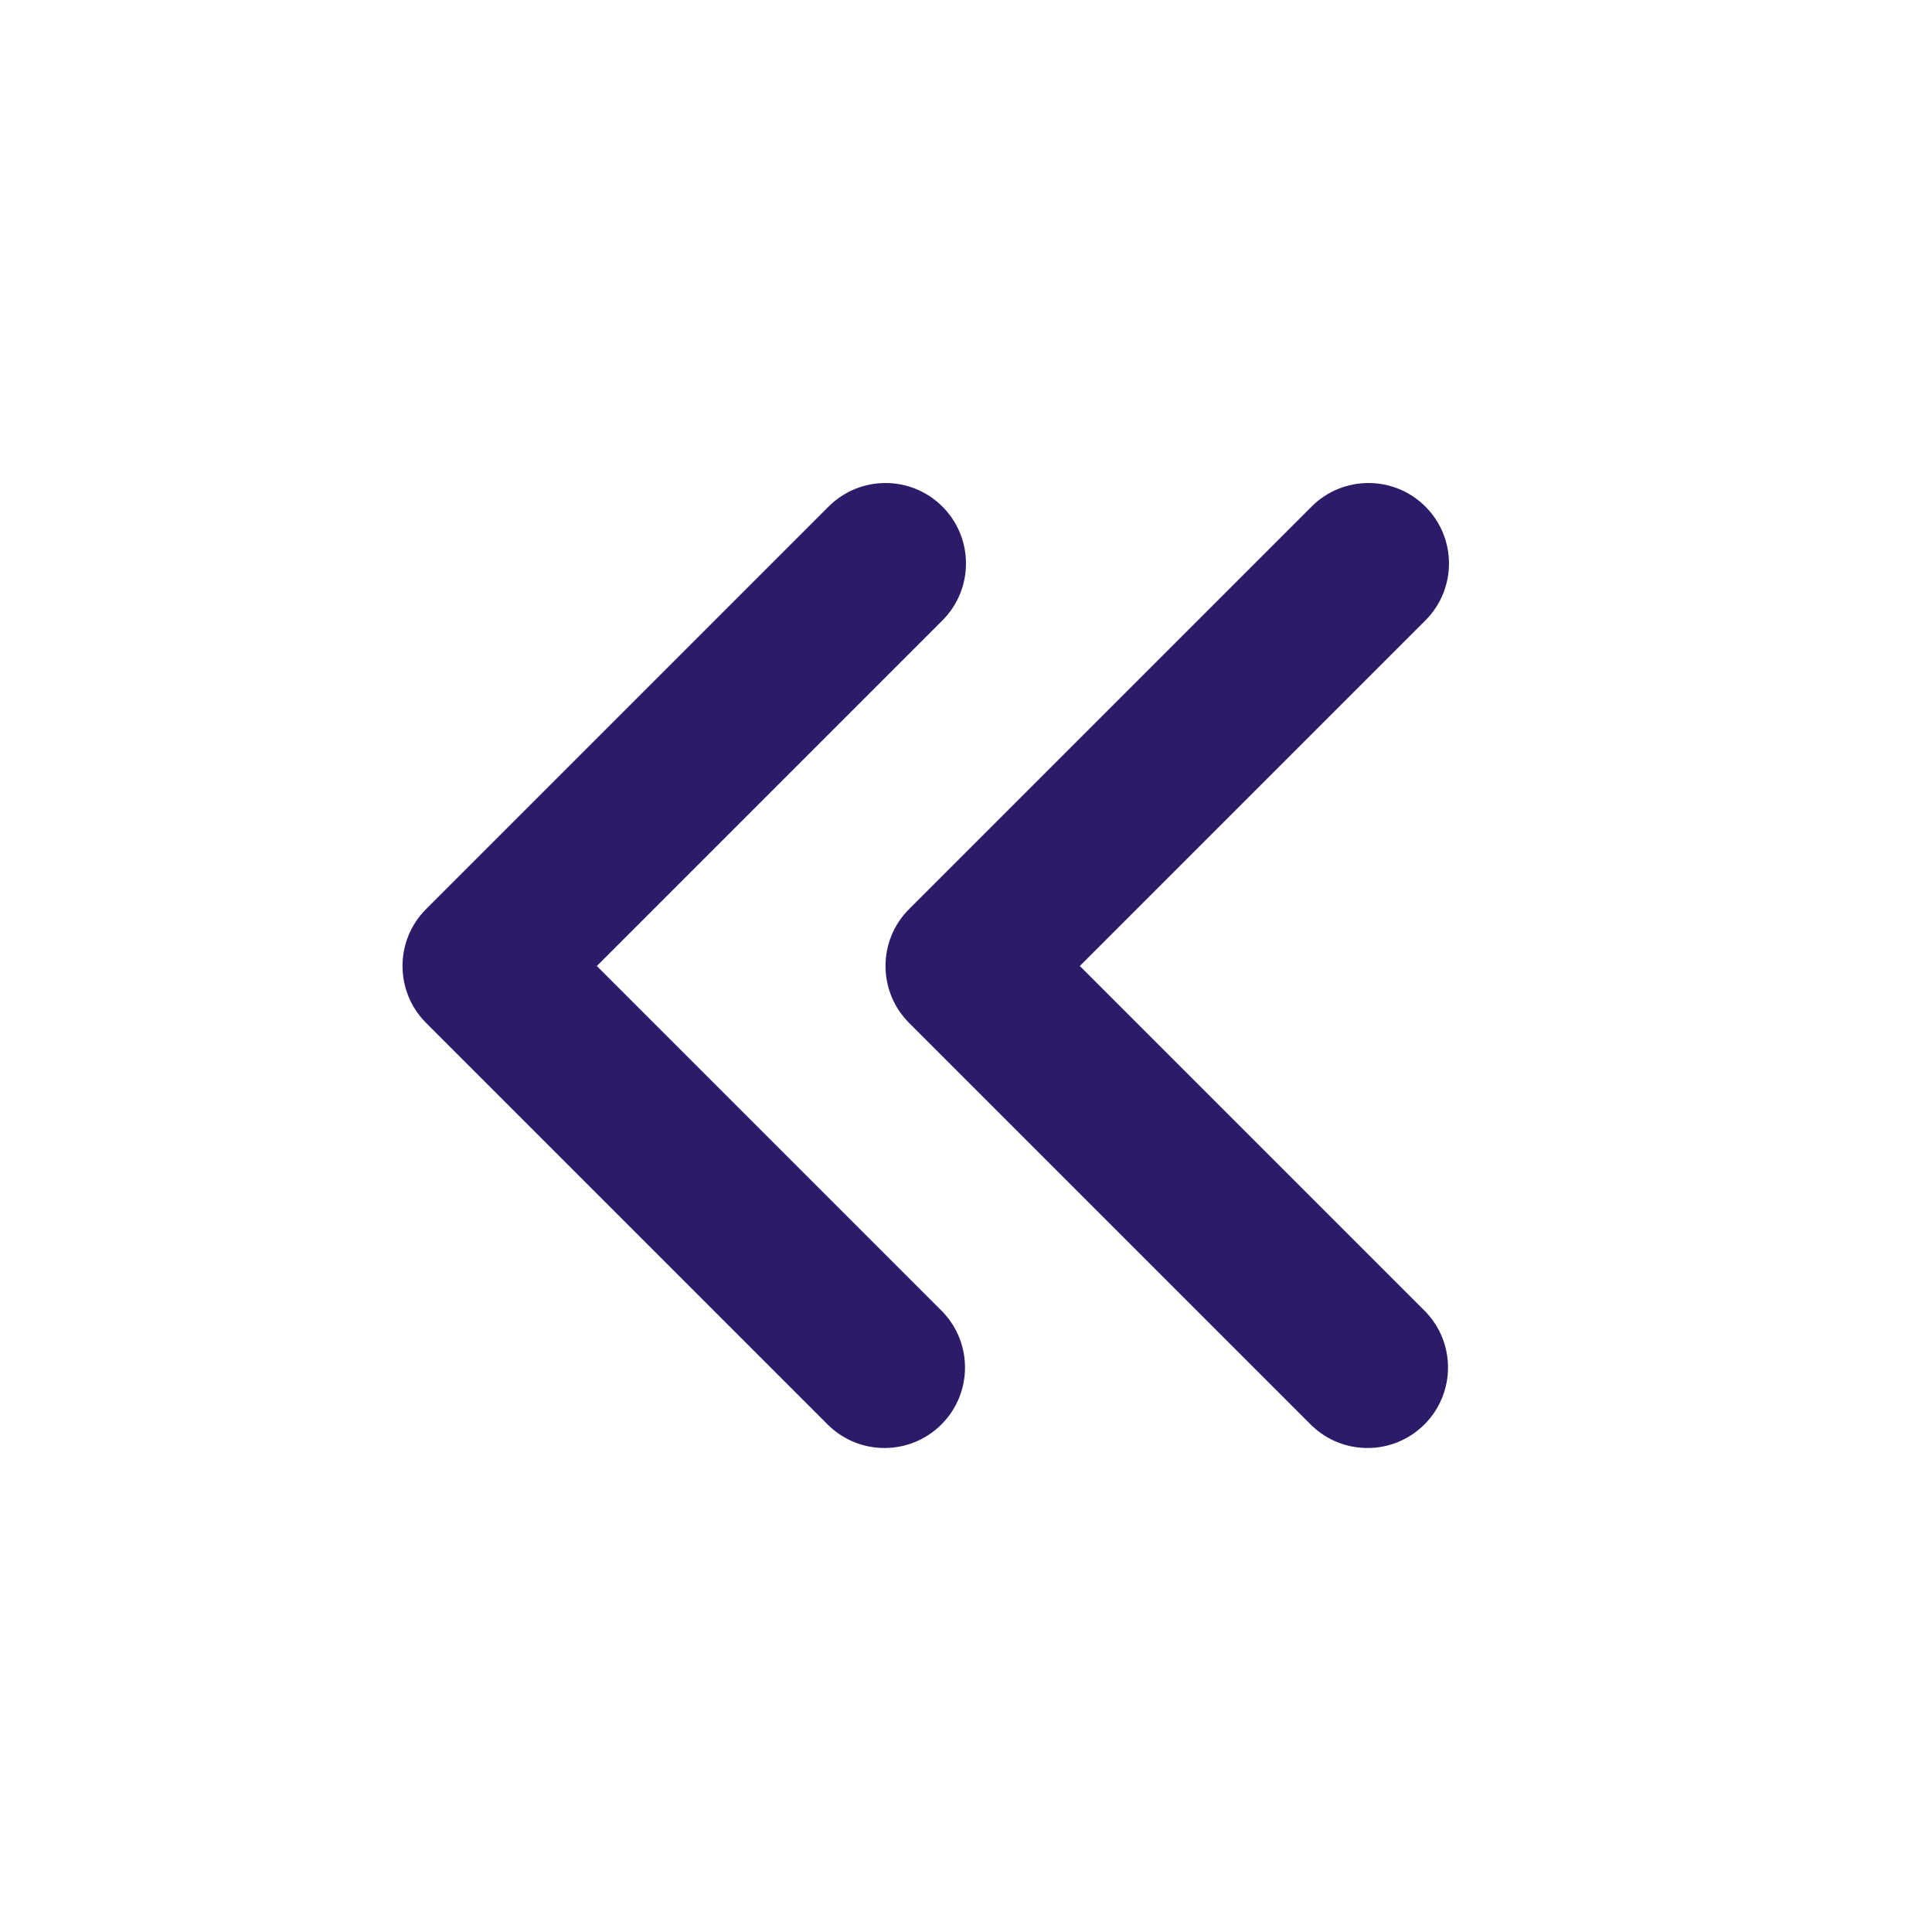
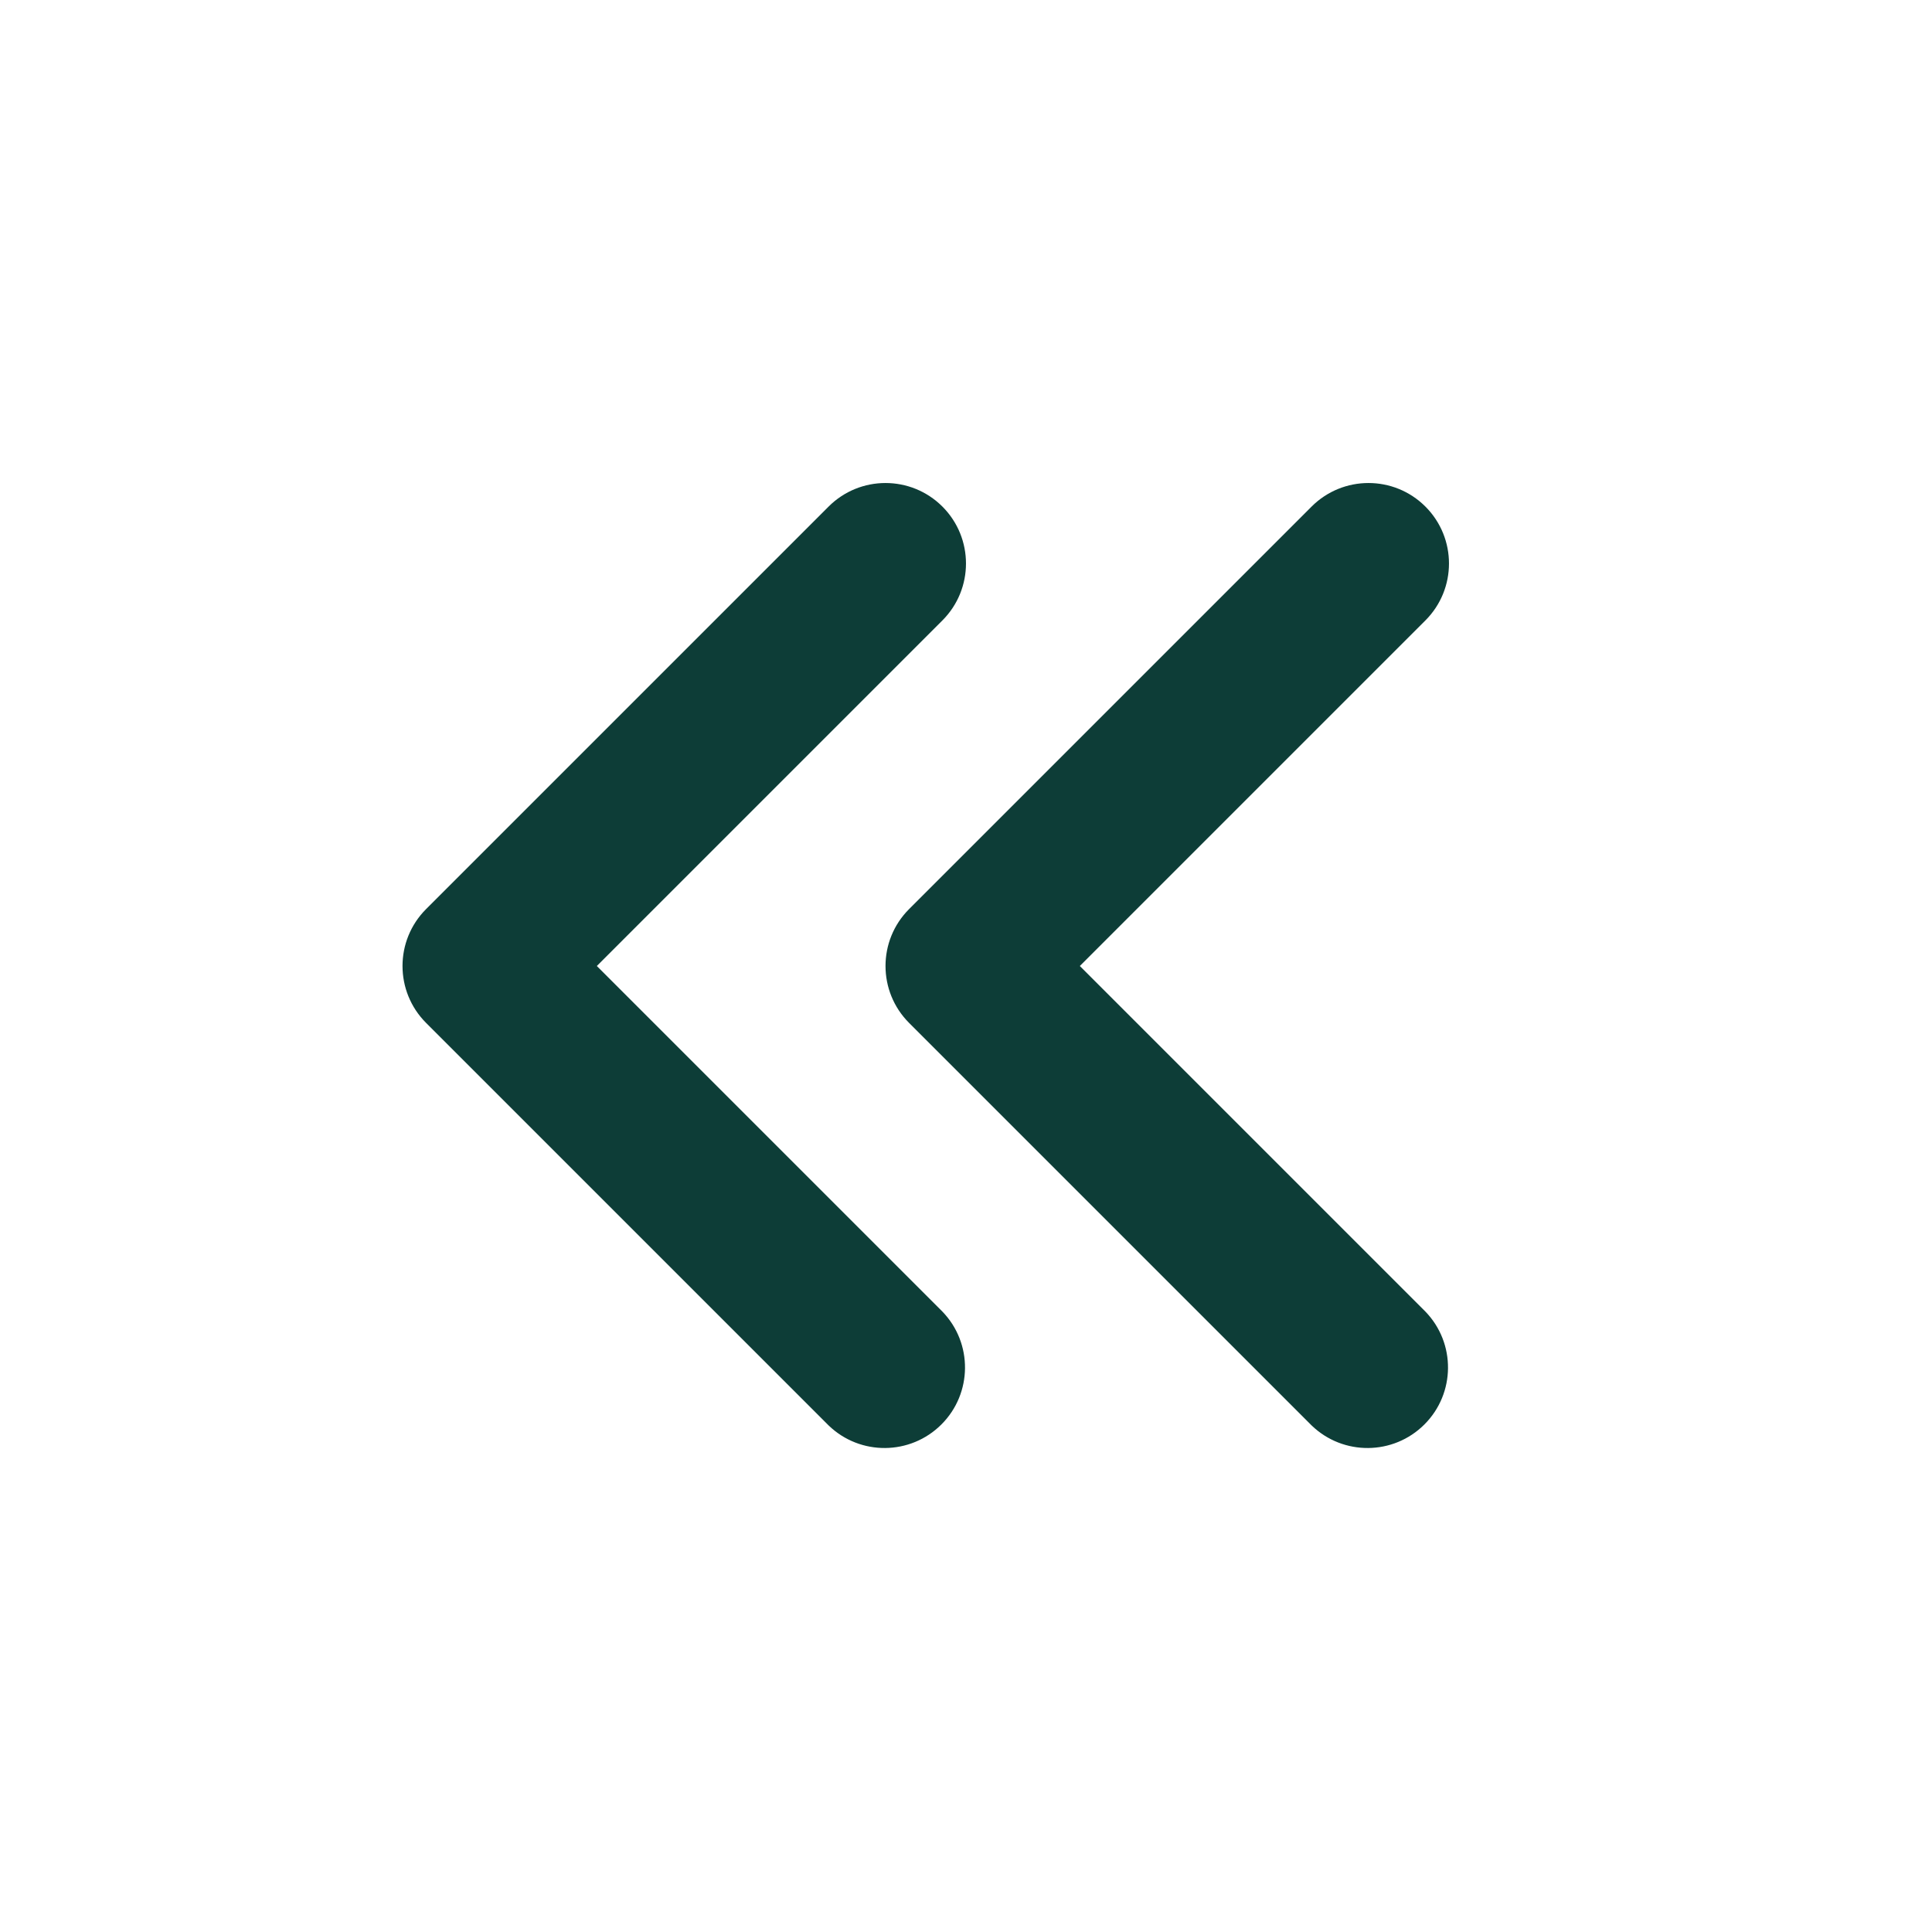
<svg xmlns="http://www.w3.org/2000/svg" width="24" height="24" viewBox="0 0 24 24">
  <g id="arrows_left_line" fill="none" fill-rule="evenodd">
    <path d="M24 0v24H0V0h24ZM12.594 23.258l-.012.002-.071.035-.02.004-.014-.004-.071-.036c-.01-.003-.019 0-.024.006l-.004.01-.017.428.005.02.01.013.104.074.015.004.012-.004.104-.074.012-.016.004-.017-.017-.427c-.002-.01-.009-.017-.016-.018Zm.264-.113-.014.002-.184.093-.01.01-.003.011.018.43.005.012.008.008.201.092c.012.004.023 0 .029-.008l.004-.014-.034-.614c-.003-.012-.01-.02-.02-.022Zm-.715.002a.023.023 0 0 0-.027.006l-.006.014-.034.614c0 .012.007.02.017.024l.015-.002.201-.093.01-.008.003-.011.018-.43-.003-.012-.01-.01-.184-.092Z" />
-     <path fill="#2D1B69FF" d="M11.707 6.293a1 1 0 0 1 0 1.414L7.414 12l4.293 4.293a1 1 0 0 1-1.414 1.414l-5-5a1 1 0 0 1 0-1.414l5-5a1 1 0 0 1 1.414 0Zm6 0a1 1 0 0 1 0 1.414L13.414 12l4.293 4.293a1 1 0 0 1-1.414 1.414l-5-5a1 1 0 0 1 0-1.414l5-5a1 1 0 0 1 1.414 0Z" />
+     <path fill="#0d3d37" d="M11.707 6.293a1 1 0 0 1 0 1.414L7.414 12l4.293 4.293a1 1 0 0 1-1.414 1.414l-5-5a1 1 0 0 1 0-1.414l5-5a1 1 0 0 1 1.414 0Zm6 0a1 1 0 0 1 0 1.414L13.414 12l4.293 4.293a1 1 0 0 1-1.414 1.414l-5-5a1 1 0 0 1 0-1.414l5-5a1 1 0 0 1 1.414 0Z" />
  </g>
</svg>
